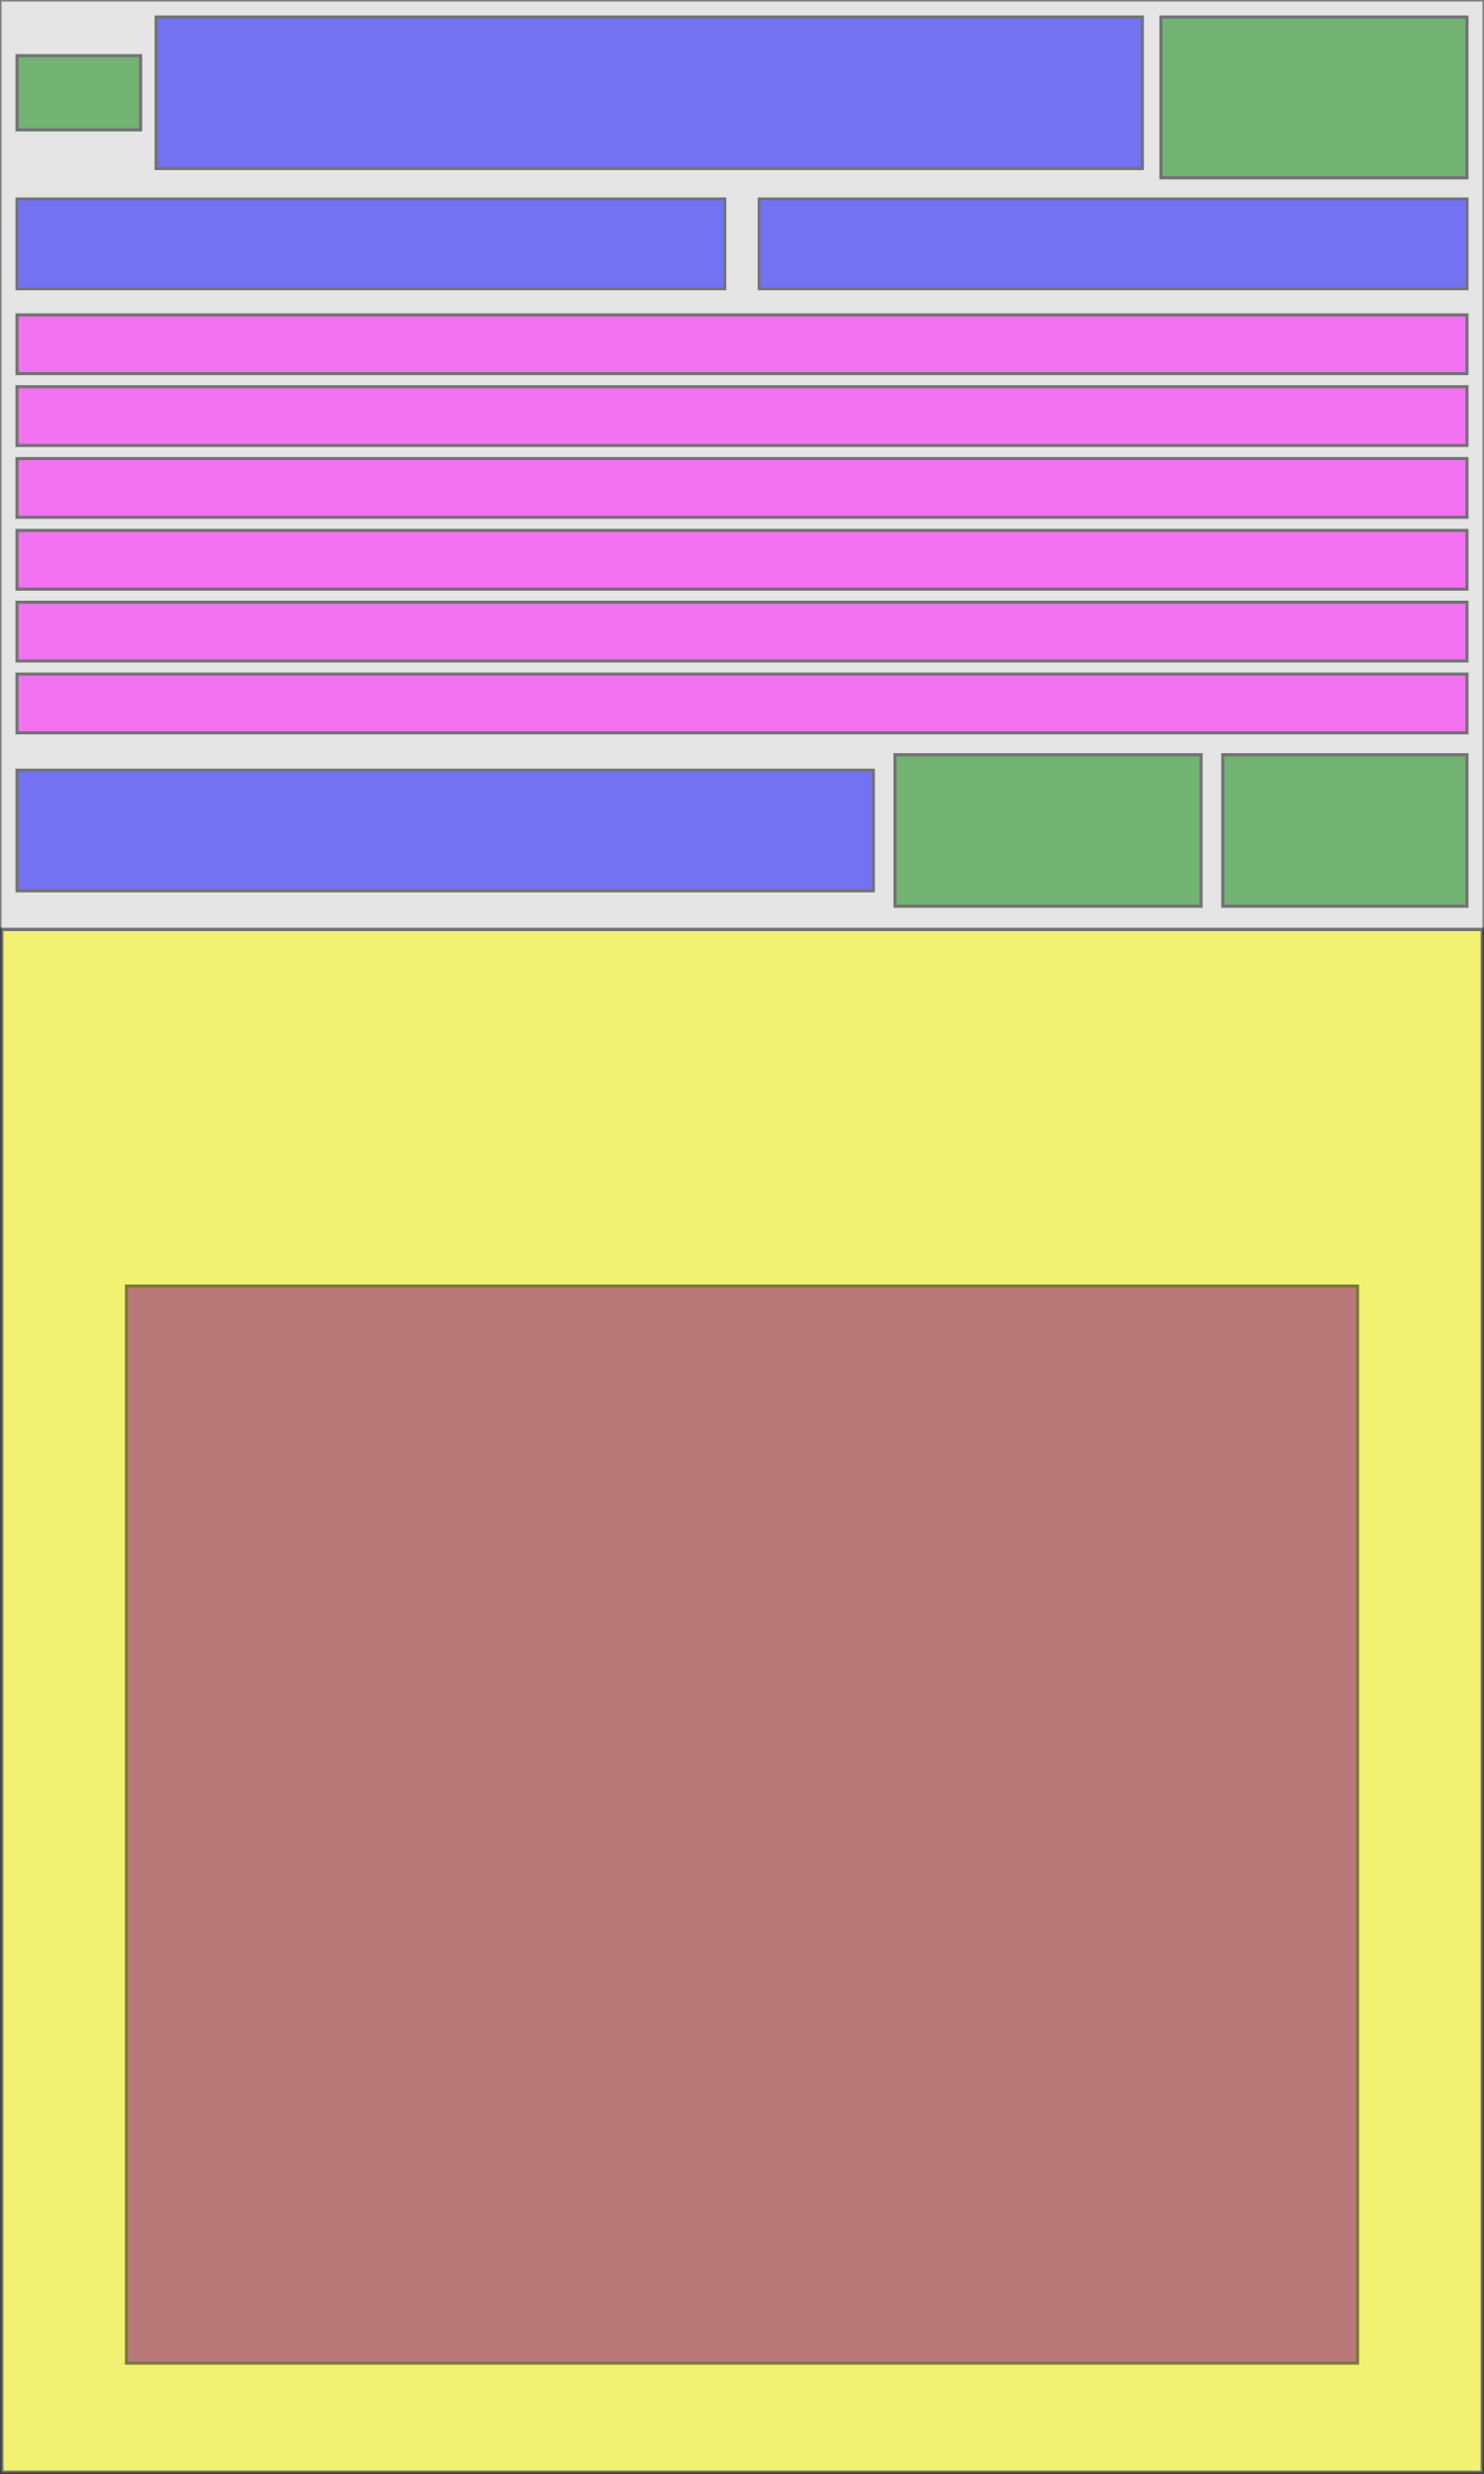
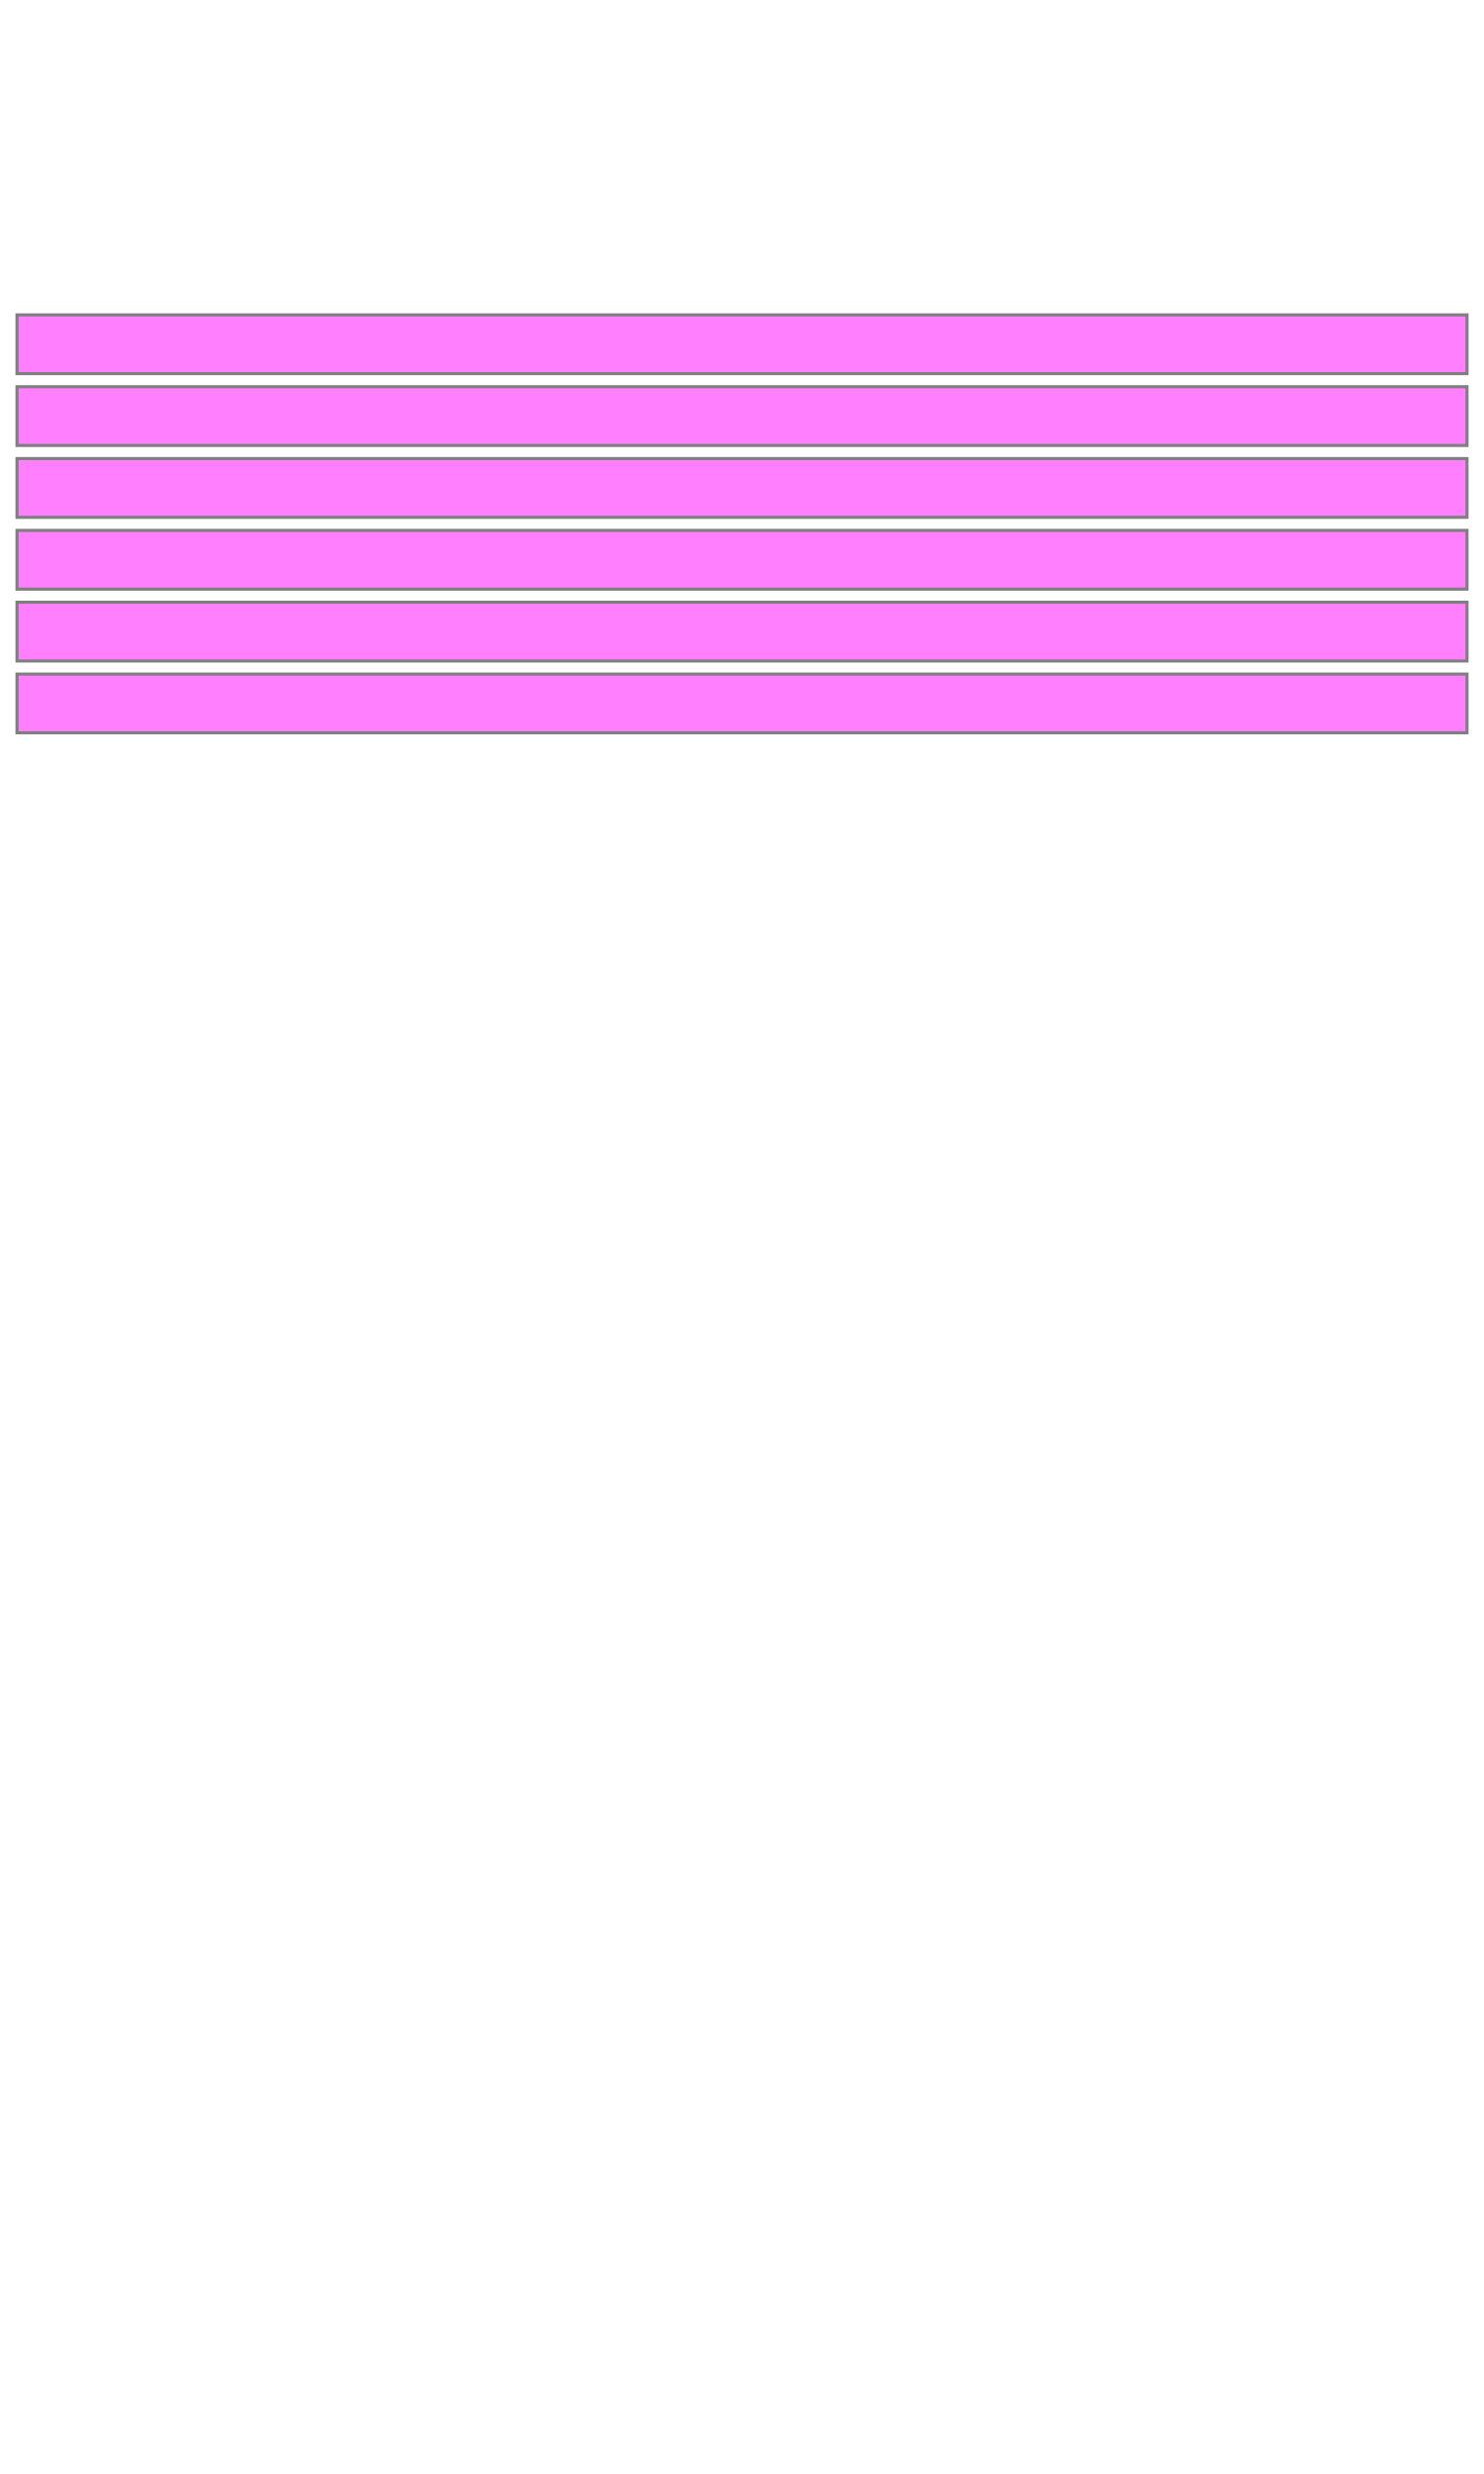
<svg xmlns="http://www.w3.org/2000/svg" width="480" height="800" id="svg2" version="1.1">
  <defs id="defs4" />
  <g id="layer1">
-     <rect style="opacity:0.5;color:#000000;fill:#cccccc;stroke:#000000;stroke-width:1;stroke-linecap:butt;stroke-linejoin:miter;stroke-miterlimit:4;stroke-opacity:1;stroke-dasharray:none;stroke-dashoffset:0;marker:none;visibility:visible;display:inline;overflow:visible;enable-background:accumulate" id="background" width="480" height="800" x="0" y="0" ry="0" ui.class="com.badlogic.gdx.scenes.scene2d.ui.Image" ui.image="puzzle-background" />
-     <rect style="opacity:0.5;color:#000000;fill:#008000;stroke:#000000;stroke-width:1;stroke-linecap:butt;stroke-linejoin:miter;stroke-miterlimit:4;stroke-opacity:1;stroke-dasharray:none;stroke-dashoffset:0;marker:none;visibility:visible;display:inline;overflow:visible;enable-background:accumulate" id="joker" width="99" height="52" x="375.5" y="5.5" ry="0" ui.class="com.badlogic.gdx.scenes.scene2d.ui.TextButton" ui.style="puzzle-joker" />
-     <rect style="opacity:0.5;color:#000000;fill:#008000;fill-opacity:1;stroke:#000000;stroke-width:1;stroke-linecap:butt;stroke-linejoin:miter;stroke-miterlimit:4;stroke-opacity:1;stroke-dasharray:none;stroke-dashoffset:0;marker:none;visibility:visible;display:inline;overflow:visible;enable-background:accumulate" id="back" width="40" height="24" x="5.5" y="18" ry="0" ui.class="com.badlogic.gdx.scenes.scene2d.ui.TextButton" ui.style="puzzle-back" />
-     <rect style="opacity:0.5;color:#000000;fill:#0000ff;stroke:#000000;stroke-width:1;stroke-linecap:butt;stroke-linejoin:miter;stroke-miterlimit:4;stroke-opacity:1;stroke-dasharray:none;stroke-dashoffset:0;marker:none;visibility:visible;display:inline;overflow:visible;enable-background:accumulate" id="title" width="319" height="49" x="50.5" y="5.5" ry="0" ui.class="com.badlogic.gdx.scenes.scene2d.ui.Label" ui.style="puzzle-title" />
-     <rect style="opacity:0.5;color:#000000;fill:#0000ff;stroke:#000000;stroke-width:1;stroke-linecap:butt;stroke-linejoin:miter;stroke-miterlimit:4;stroke-opacity:1;stroke-dasharray:none;stroke-dashoffset:0;marker:none;visibility:visible;display:inline;overflow:visible;enable-background:accumulate" id="suggestion" width="277" height="39" x="5.5" y="249.053" ry="0" ui.style="puzzle-suggestion" ui.class="com.badlogic.gdx.scenes.scene2d.ui.Label" />
-     <rect style="opacity:0.5;color:#000000;fill:#008000;stroke:#000000;stroke-width:1;stroke-linecap:butt;stroke-linejoin:miter;stroke-miterlimit:4;stroke-opacity:1;stroke-dasharray:none;stroke-dashoffset:0;marker:none;visibility:visible;display:inline;overflow:visible;enable-background:accumulate" id="validate" width="99" height="49" x="289.5" y="244.053" ry="0" ui.style="puzzle-validate" ui.class="com.badlogic.gdx.scenes.scene2d.ui.TextButton" />
-     <rect style="opacity:0.5;color:#000000;fill:#008000;stroke:#000000;stroke-width:1;stroke-linecap:butt;stroke-linejoin:miter;stroke-miterlimit:4;stroke-opacity:1;stroke-dasharray:none;stroke-dashoffset:0;marker:none;visibility:visible;display:inline;overflow:visible;enable-background:accumulate" id="backspace" width="79" height="49" x="395.5" y="244.053" ry="0" ui.style="puzzle-backspace" ui.class="com.badlogic.gdx.scenes.scene2d.ui.TextButton" />
-     <rect style="opacity:0.5;color:#000000;fill:#0000ff;stroke:#000000;stroke-width:0.864;stroke-linecap:butt;stroke-linejoin:miter;stroke-miterlimit:4;stroke-opacity:1;stroke-dasharray:none;stroke-dashoffset:0;marker:none;visibility:visible;display:inline;overflow:visible;enable-background:accumulate" id="timer" width="229.066" height="29.136" x="5.432" y="64.289" ry="0" ui.style="puzzle-score" ui.class="com.badlogic.gdx.scenes.scene2d.ui.Label" ui.text="Temps : %02d:%02d" />
-     <rect style="opacity:0.5;color:#000000;fill:#0000ff;stroke:#000000;stroke-width:0.864;stroke-linecap:butt;stroke-linejoin:miter;stroke-miterlimit:4;stroke-opacity:1;stroke-dasharray:none;stroke-dashoffset:0;marker:none;visibility:visible;display:inline;overflow:visible;enable-background:accumulate" id="score" width="229.066" height="29.136" x="245.502" y="64.289" ry="0" ui.style="puzzle-score" ui.class="com.badlogic.gdx.scenes.scene2d.ui.Label" ui.text="Score : %d" ui.align="16" />
-     <rect style="opacity:0.5;color:#000000;fill:#ffff00;stroke:#000000;stroke-width:1.091;stroke-linecap:butt;stroke-linejoin:miter;stroke-miterlimit:4;stroke-opacity:1;stroke-dasharray:none;stroke-dashoffset:0;marker:none;visibility:visible;display:inline;overflow:visible;enable-background:accumulate" id="graph" width="478.909" height="498.909" x="0.546" y="300.546" ry="0" ui.class="com.slamdunk.wordgraph.puzzle.graph.Graph" />
-     <rect style="opacity:0.5;color:#000000;fill:#800080;stroke:#000000;stroke-width:1;stroke-linecap:butt;stroke-linejoin:miter;stroke-miterlimit:4;stroke-opacity:1;stroke-dasharray:none;stroke-dashoffset:0;marker:none;visibility:visible;display:inline;overflow:visible;enable-background:accumulate" id="finished" width="398.188" height="348.289" x="40.906" y="415.855" ry="0" ui.class="com.badlogic.gdx.scenes.scene2d.ui.Image" ui.visible="false" />
    <rect style="opacity:0.5;color:#000000;fill:#ff00ff;stroke:#000000;stroke-width:1;stroke-linecap:butt;stroke-linejoin:miter;stroke-miterlimit:4;stroke-opacity:1;stroke-dasharray:none;stroke-dashoffset:0;marker:none;visibility:visible;display:inline;overflow:visible;enable-background:accumulate" id="line0" width="469" height="19" x="5.5" y="101.824" ry="0" ui.class="com.badlogic.gdx.scenes.scene2d.ui.Table" />
    <rect style="opacity:0.5;color:#000000;fill:#ff00ff;stroke:#000000;stroke-width:1;stroke-linecap:butt;stroke-linejoin:miter;stroke-miterlimit:4;stroke-opacity:1;stroke-dasharray:none;stroke-dashoffset:0;marker:none;visibility:visible;display:inline;overflow:visible;enable-background:accumulate" id="line1" width="469" height="19" x="5.5" y="125.053" ry="0" ui.class="com.badlogic.gdx.scenes.scene2d.ui.Table" />
    <rect style="opacity:0.5;color:#000000;fill:#ff00ff;stroke:#000000;stroke-width:1;stroke-linecap:butt;stroke-linejoin:miter;stroke-miterlimit:4;stroke-opacity:1;stroke-dasharray:none;stroke-dashoffset:0;marker:none;visibility:visible;display:inline;overflow:visible;enable-background:accumulate" id="line2" width="469" height="19" x="5.5" y="148.281" ry="0" ui.class="com.badlogic.gdx.scenes.scene2d.ui.Table" />
    <rect style="opacity:0.5;color:#000000;fill:#ff00ff;stroke:#000000;stroke-width:1;stroke-linecap:butt;stroke-linejoin:miter;stroke-miterlimit:4;stroke-opacity:1;stroke-dasharray:none;stroke-dashoffset:0;marker:none;visibility:visible;display:inline;overflow:visible;enable-background:accumulate" id="line3" width="469" height="19" x="5.5" y="171.51" ry="0" ui.class="com.badlogic.gdx.scenes.scene2d.ui.Table" />
    <rect style="opacity:0.5;color:#000000;fill:#ff00ff;stroke:#000000;stroke-width:1;stroke-linecap:butt;stroke-linejoin:miter;stroke-miterlimit:4;stroke-opacity:1;stroke-dasharray:none;stroke-dashoffset:0;marker:none;visibility:visible;display:inline;overflow:visible;enable-background:accumulate" id="line4" width="469" height="19" x="5.5" y="217.967" ry="0" ui.class="com.badlogic.gdx.scenes.scene2d.ui.Table" />
    <rect style="opacity:0.5;color:#000000;fill:#ff00ff;stroke:#000000;stroke-width:1;stroke-linecap:butt;stroke-linejoin:miter;stroke-miterlimit:4;stroke-opacity:1;stroke-dasharray:none;stroke-dashoffset:0;marker:none;visibility:visible;display:inline;overflow:visible;enable-background:accumulate" id="line5" width="469" height="19" x="5.5" y="194.738" ry="0" ui.class="com.badlogic.gdx.scenes.scene2d.ui.Table" />
    <rect style="opacity:0.5;color:#000000;fill:#0000ff;stroke:#000000;stroke-width:1;stroke-linecap:butt;stroke-linejoin:miter;stroke-miterlimit:4;stroke-opacity:1;stroke-dasharray:none;stroke-dashoffset:0;marker:none;visibility:visible;display:inline;overflow:visible;enable-background:accumulate" id="riddle" width="59" height="19" x="-153.071" y="46.214" ry="0" ui.class="com.badlogic.gdx.scenes.scene2d.ui.Label" ui.style="puzzle-riddle" />
    <text xml:space="preserve" style="font-size:16px;font-style:normal;font-variant:normal;font-weight:normal;font-stretch:normal;line-height:125%;letter-spacing:0px;word-spacing:0px;fill:#000000;fill-opacity:1;stroke:none;font-family:Arial;-inkscape-font-specification:Arial" x="-411.429" y="60" id="text3018">
      <tspan id="tspan3020" x="-411.429" y="60">Modèle pour un libellé de texte :</tspan>
    </text>
    <rect style="opacity:0.5;color:#000000;fill:#0000ff;stroke:#000000;stroke-width:1;stroke-linecap:butt;stroke-linejoin:miter;stroke-miterlimit:4;stroke-opacity:1;stroke-dasharray:none;stroke-dashoffset:0;marker:none;visibility:visible;display:inline;overflow:visible;enable-background:accumulate" id="solution" width="59" height="19" x="-152.594" y="77.643" ry="0" ui.class="com.badlogic.gdx.scenes.scene2d.ui.Label" ui.style="puzzle-solution" />
    <text xml:space="preserve" style="font-size:16px;font-style:normal;font-variant:normal;font-weight:normal;font-stretch:normal;line-height:125%;letter-spacing:0px;word-spacing:0px;fill:#000000;fill-opacity:1;stroke:none;font-family:Arial;-inkscape-font-specification:Arial" x="-410.951" y="91.429" id="text3018-4">
      <tspan id="tspan3020-0" x="-410.951" y="91.429">Modèle pour un libellé de solution :</tspan>
    </text>
  </g>
</svg>
